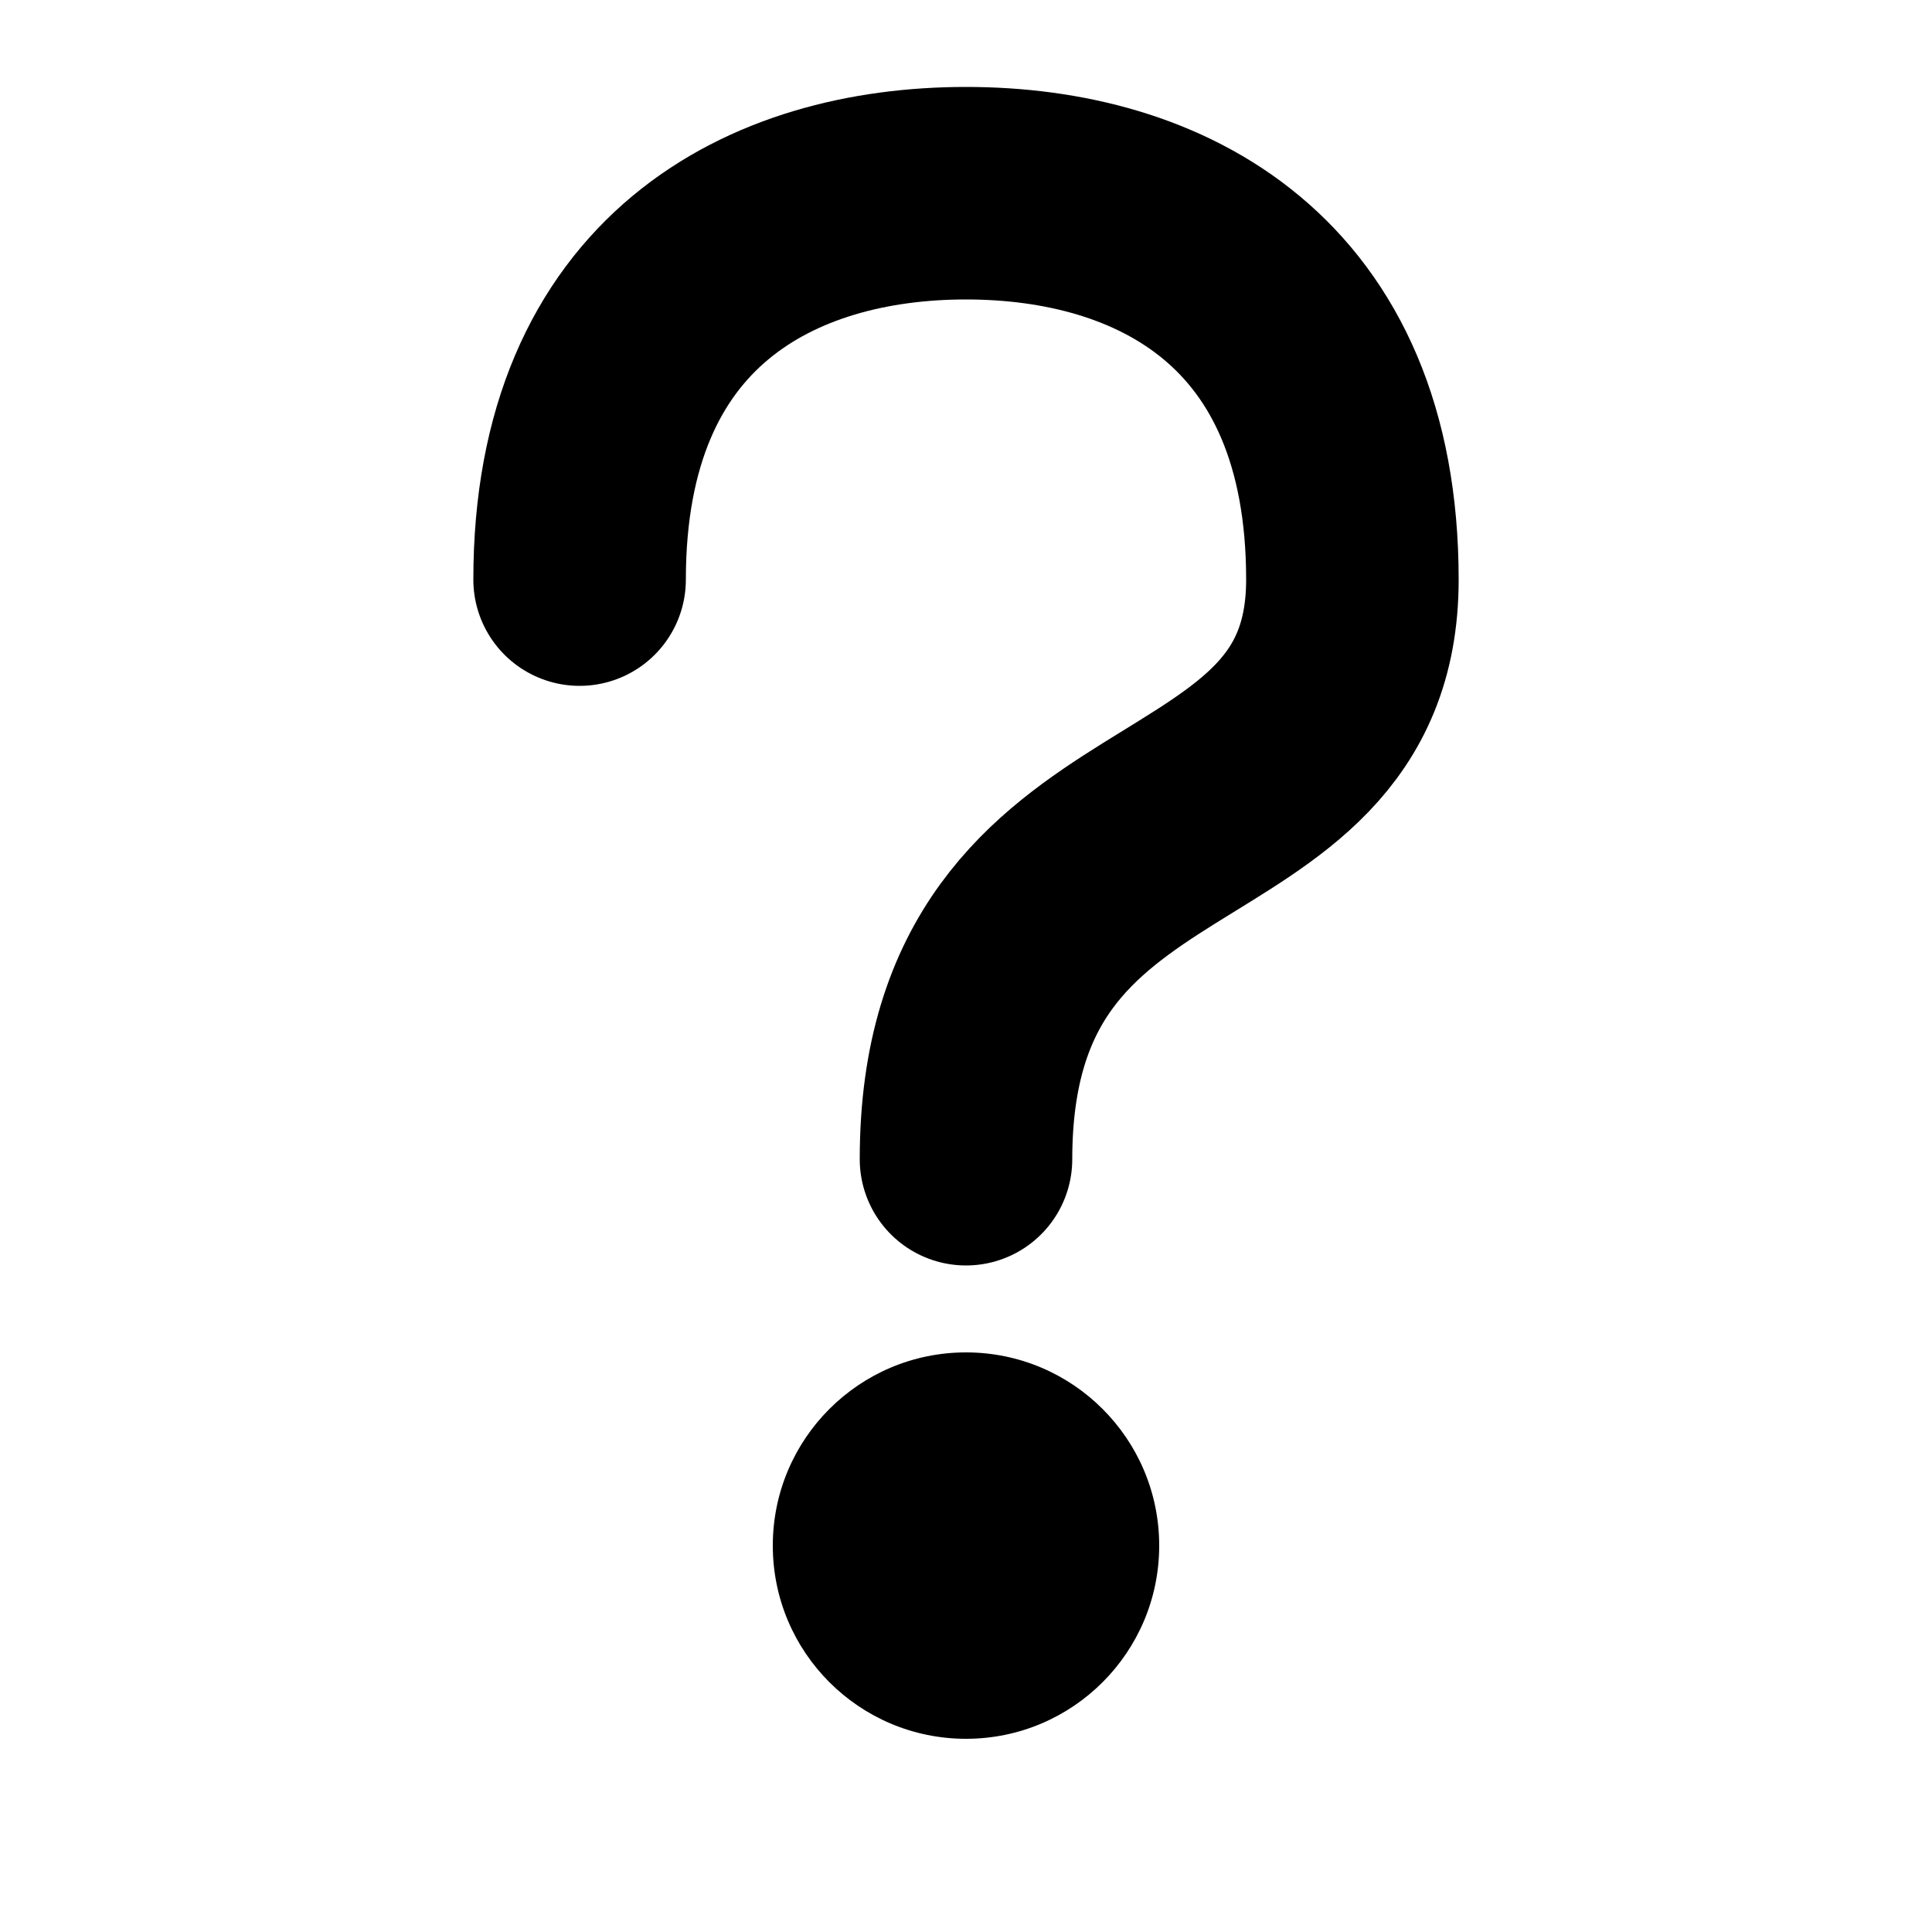
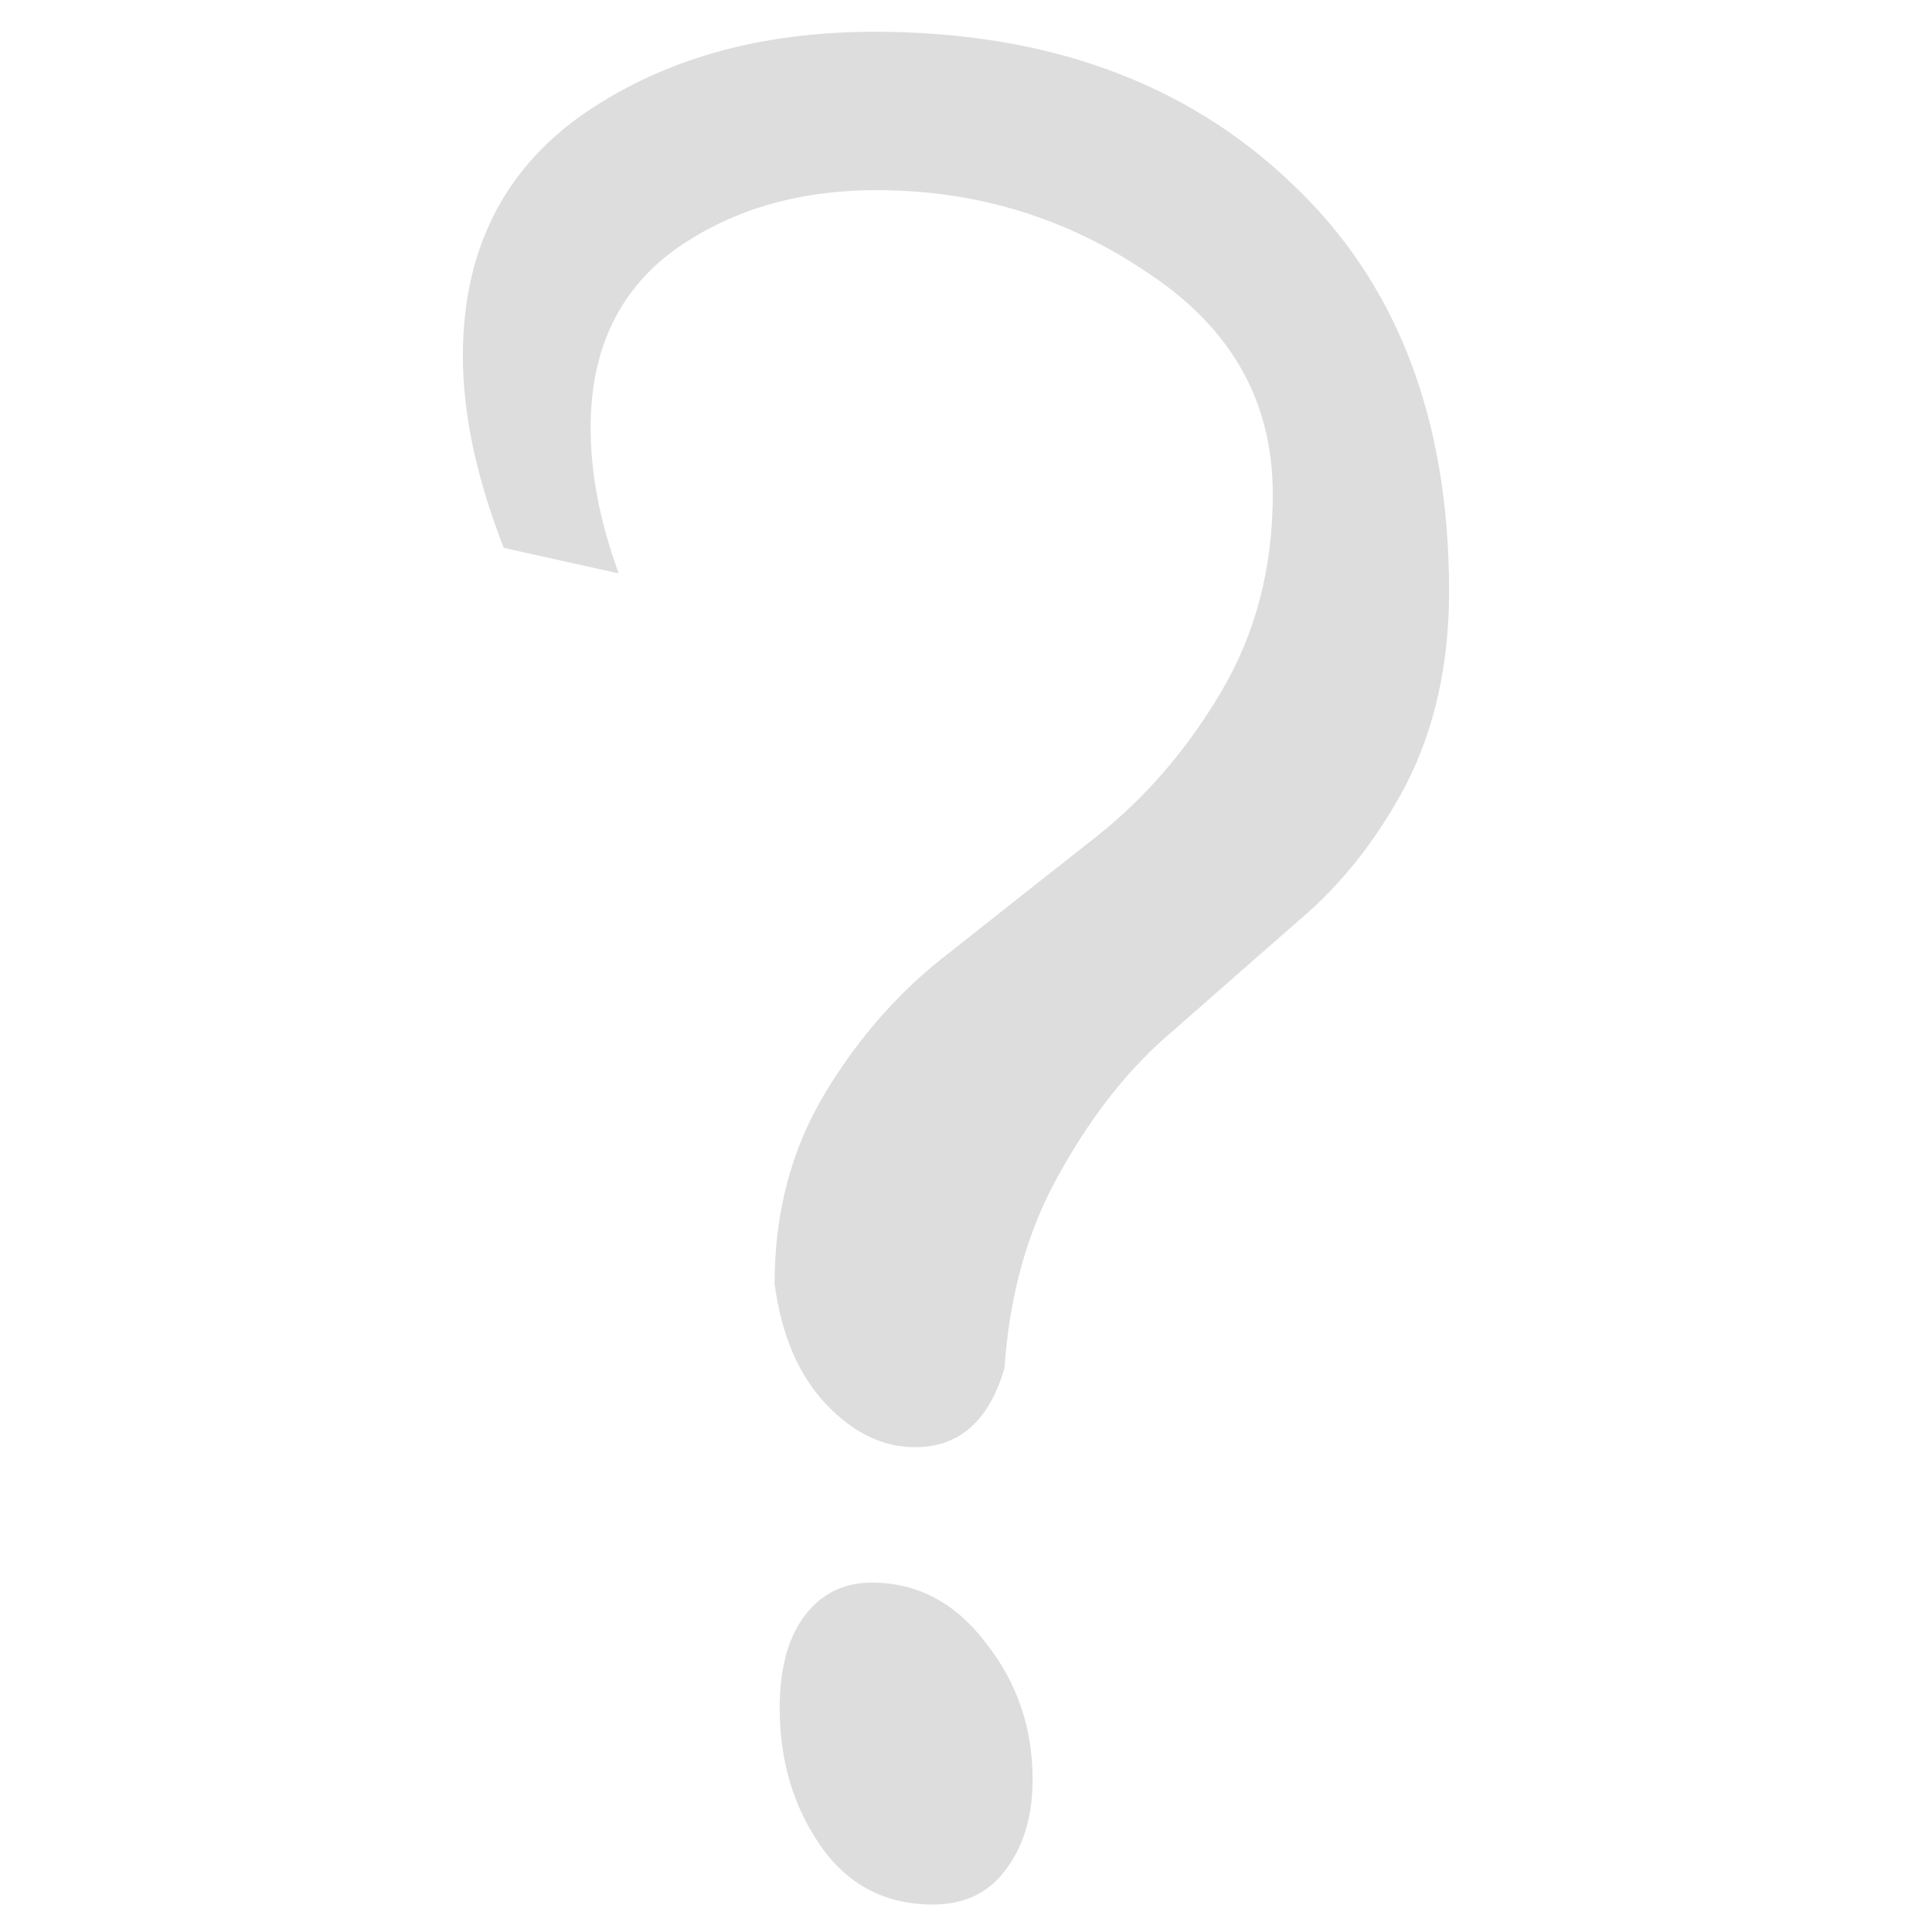
- <svg xmlns="http://www.w3.org/2000/svg" fill="none" stroke="currentColor" viewBox="0 0 20 20" stroke-width="2.2" stroke-linecap="round" stroke-linejoin="round">
-   <path d="M6,6C6,3,8,2,10,2C12,2,14,3,14,6C14,9,10,8,10,12" />
-   <circle fill="currentColor" stroke="none" cx="10" cy="16" r="2" />
+ <svg xmlns="http://www.w3.org/2000/svg" viewBox="0 0 96 96" fill="#DDDDDD">
+   <path d="M30.744 28.492L25.031 27.223C23.677 23.753 23 20.579 23 17.701C23 12.538 24.947 8.561 28.84 5.768C32.818 2.975 37.684 1.578 43.44 1.578C51.988 1.578 58.885 4.075 64.133 9.068C69.38 13.977 72.004 20.748 72.004 29.381C72.004 33.02 71.284 36.236 69.846 39.029C68.407 41.738 66.63 43.98 64.514 45.758C62.482 47.535 60.409 49.355 58.293 51.217C56.177 52.994 54.315 55.322 52.707 58.199C51.099 60.992 50.168 64.251 49.914 67.975C49.152 70.598 47.671 71.91 45.471 71.91C43.863 71.91 42.382 71.191 41.027 69.752C39.673 68.313 38.827 66.324 38.488 63.785C38.488 60.23 39.335 57.057 41.027 54.264C42.72 51.471 44.794 49.143 47.248 47.281C49.703 45.335 52.115 43.43 54.484 41.568C56.939 39.622 59.012 37.21 60.705 34.332C62.398 31.454 63.244 28.196 63.244 24.557C63.244 19.986 61.213 16.347 57.15 13.639C53.088 10.846 48.56 9.449 43.566 9.449C39.589 9.449 36.203 10.465 33.41 12.496C30.702 14.527 29.348 17.447 29.348 21.256C29.348 23.541 29.813 25.953 30.744 28.492ZM43.312 78.639C45.598 78.639 47.502 79.654 49.025 81.686C50.549 83.632 51.31 85.875 51.31 88.414C51.31 90.276 50.845 91.799 49.914 92.984C49.068 94.085 47.883 94.635 46.359 94.635C43.99 94.635 42.128 93.662 40.773 91.715C39.419 89.768 38.742 87.483 38.742 84.859C38.742 82.997 39.123 81.516 39.885 80.416C40.731 79.231 41.874 78.639 43.312 78.639Z" />
</svg>
